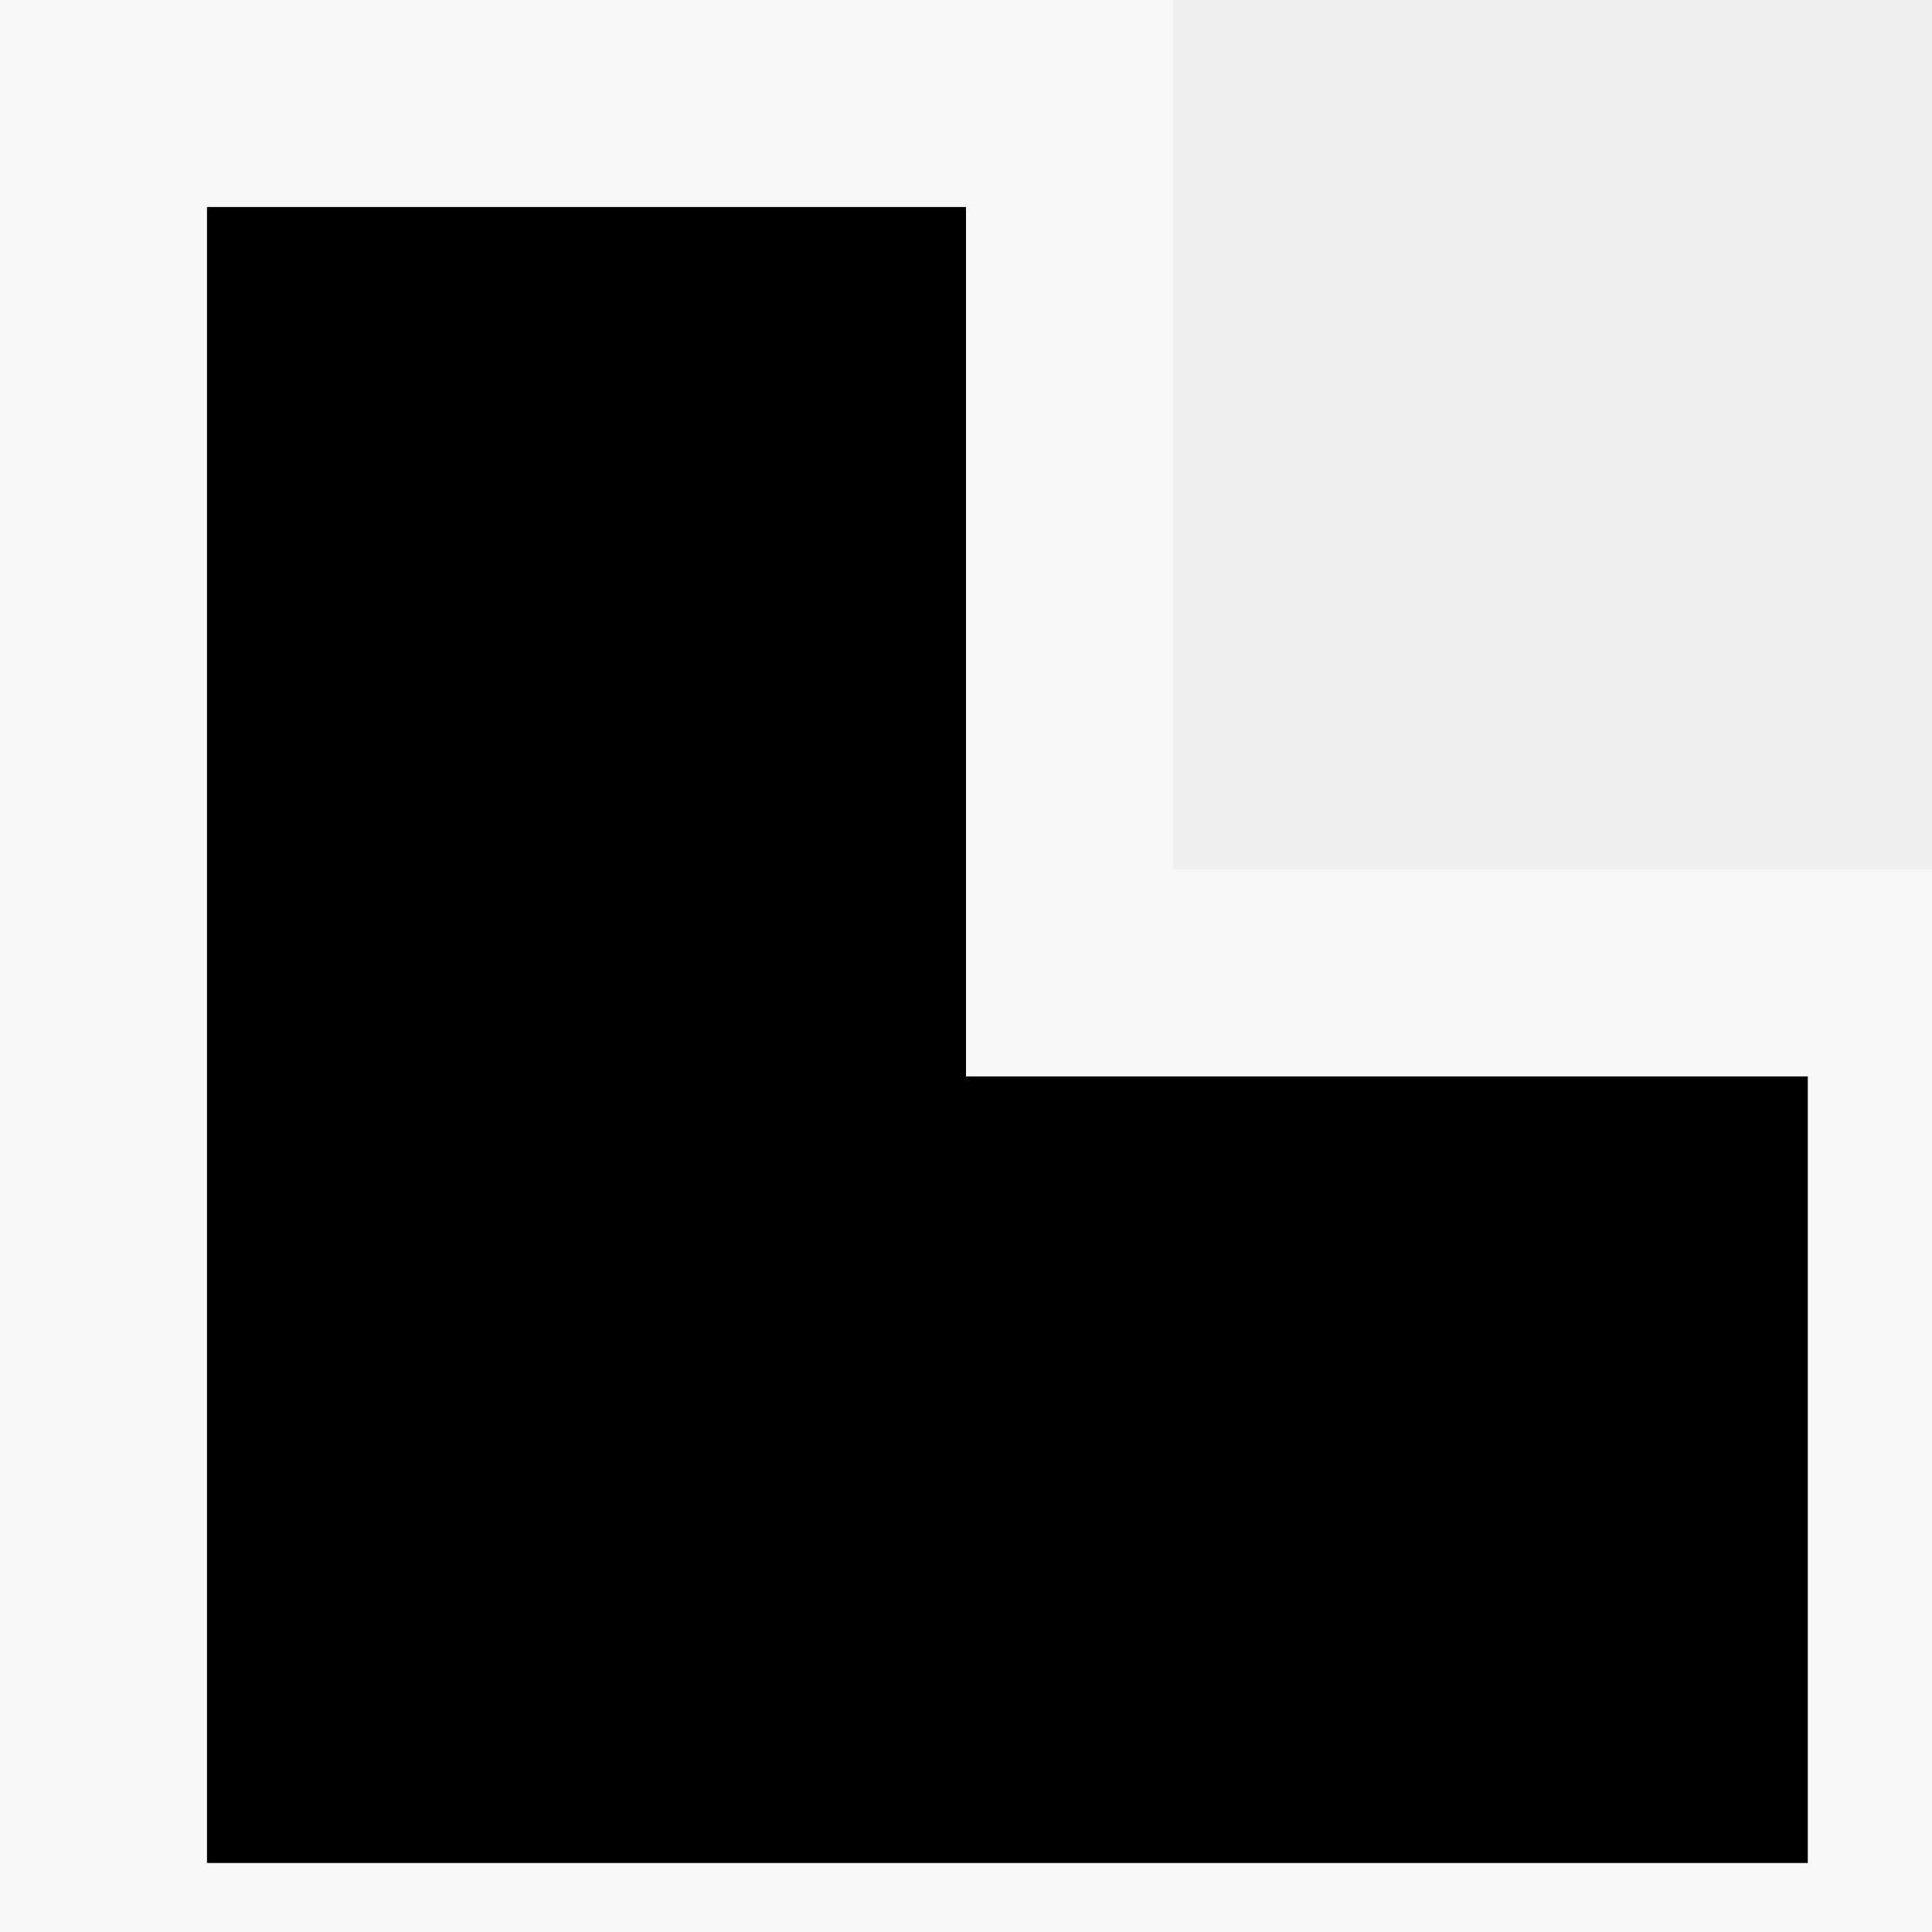
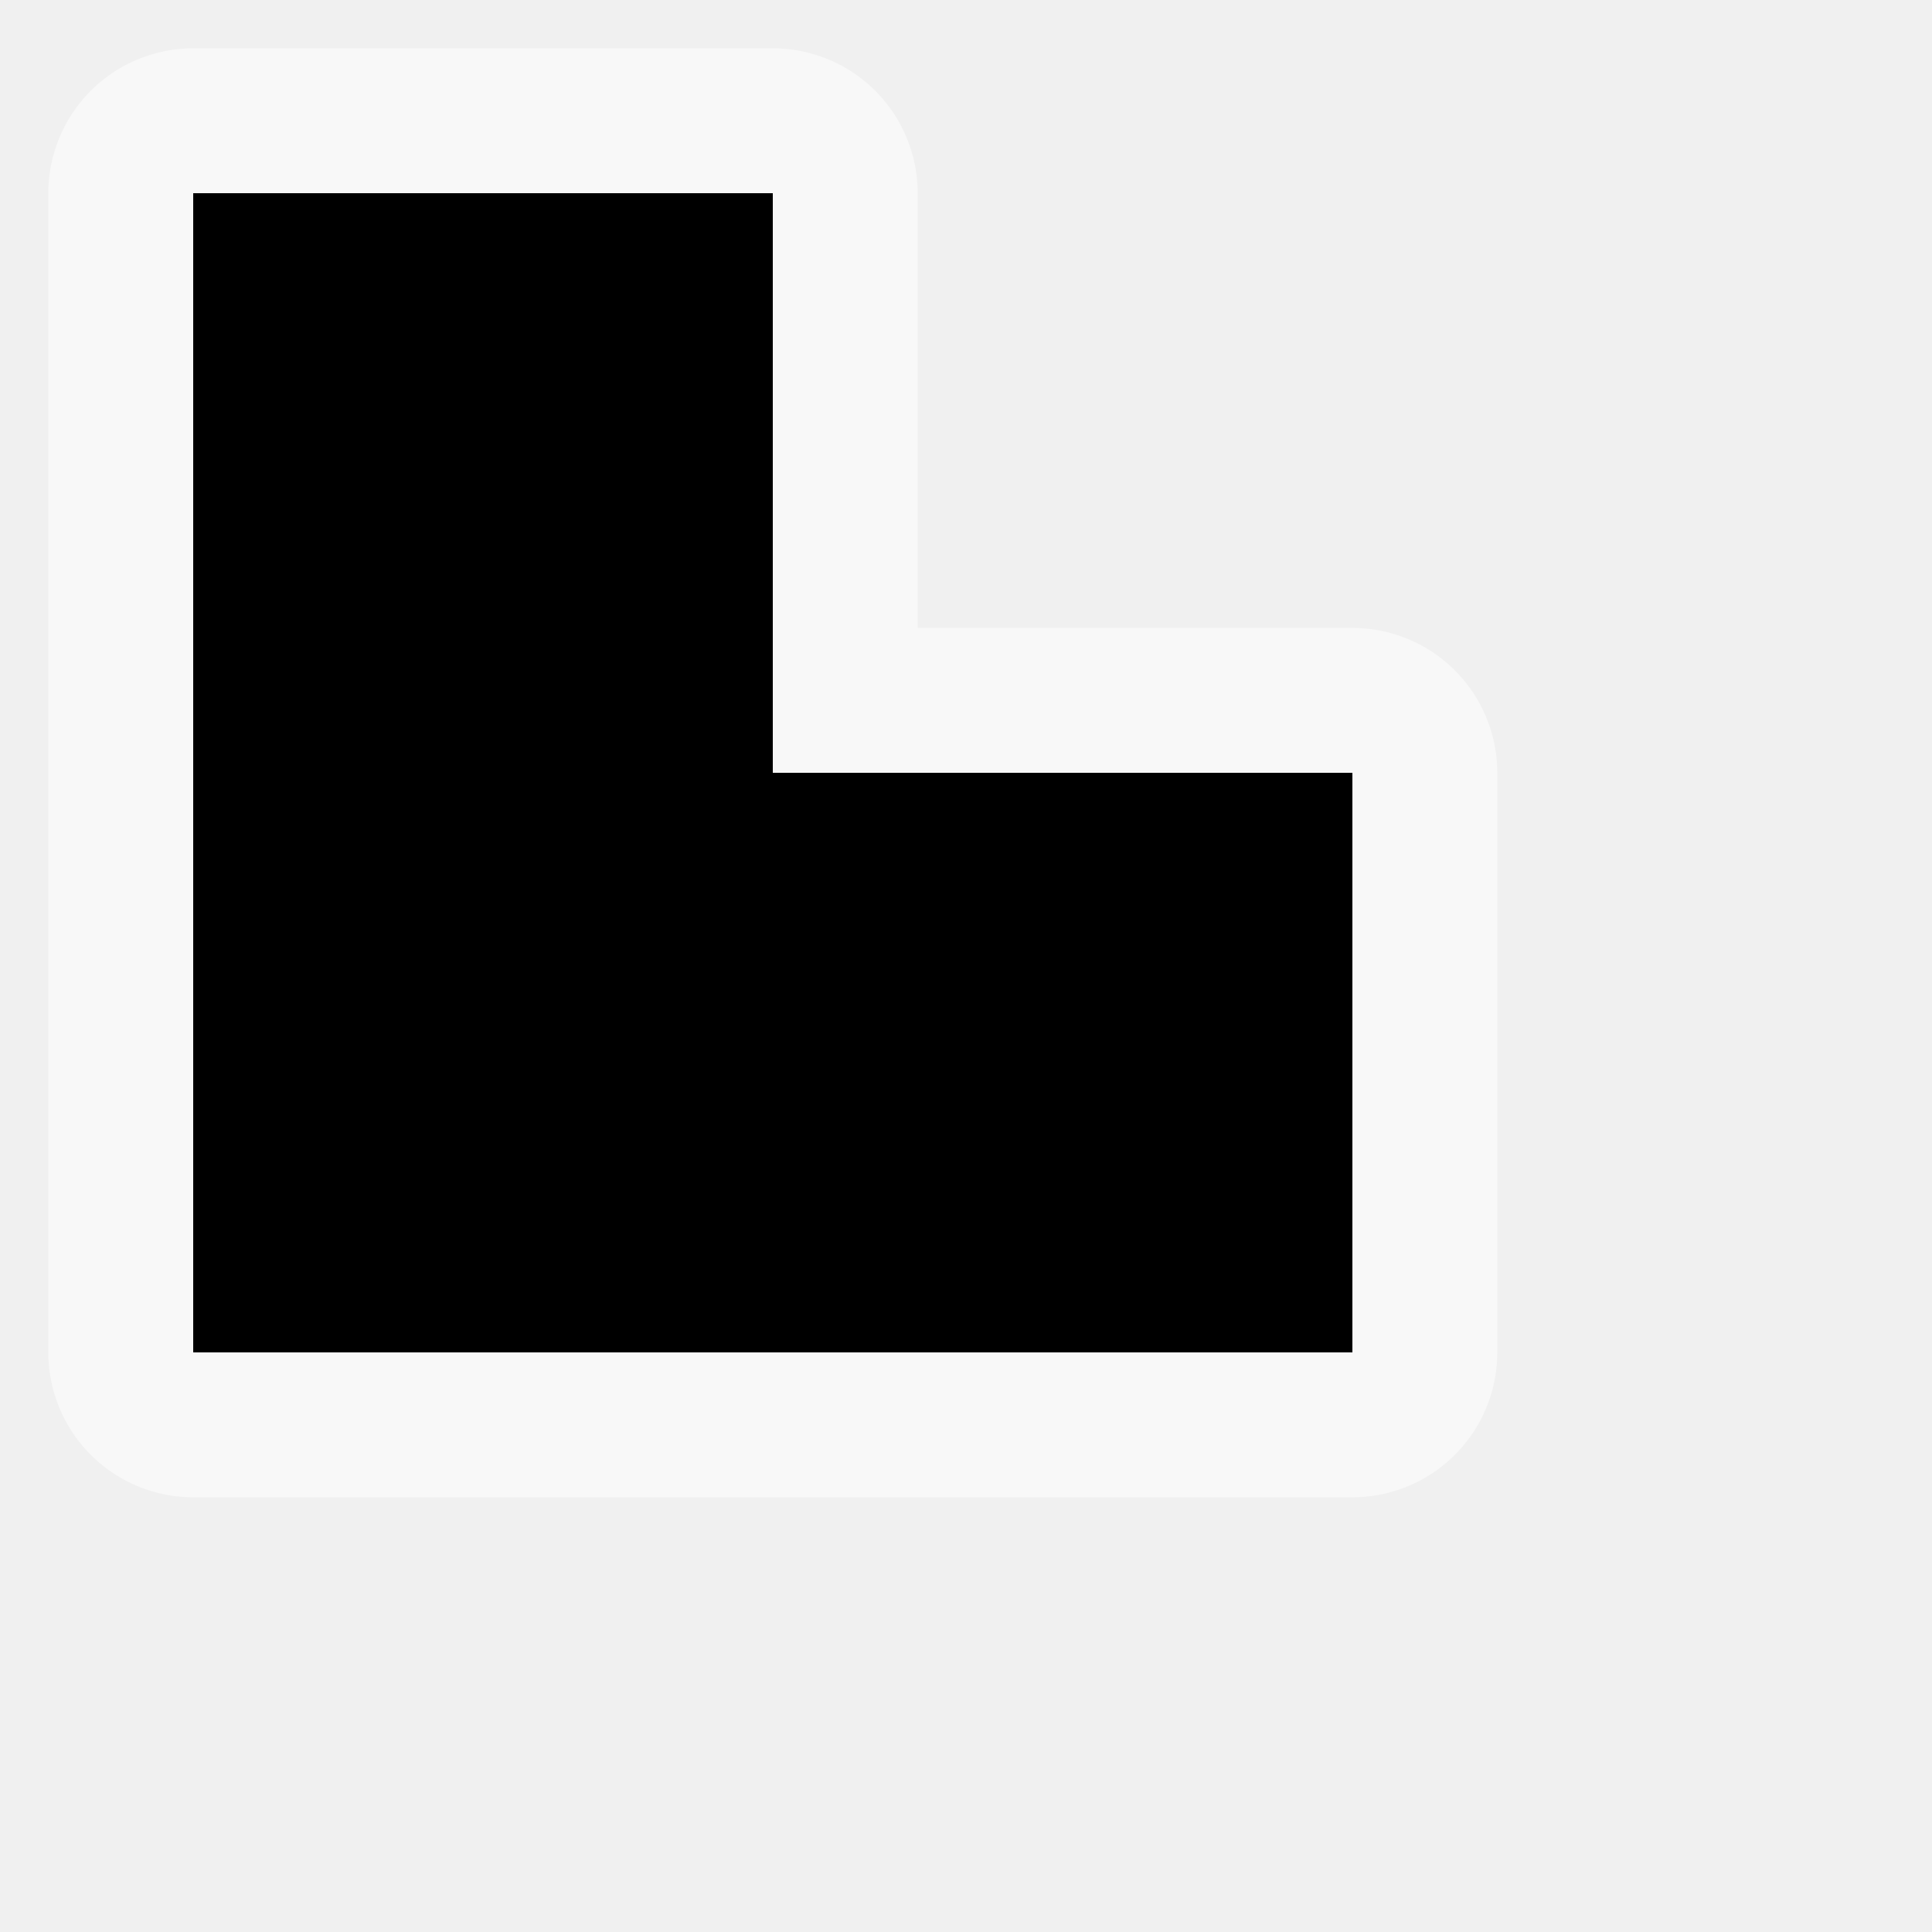
- <svg xmlns="http://www.w3.org/2000/svg" width="14" height="14">
-   <path d="M1.5 1.5v12h11.6V7.8H7V1.5z" opacity=".5" fill="none" stroke="#fff" stroke-width="3" />
-   <path d="M1.5 1.5v12h11.6V7.8H7V1.5z" />
+ <svg xmlns="http://www.w3.org/2000/svg" width="20" height="20">
+   <path d="M2 2v12h12V8H8V2z" stroke="#fff" stroke-width="3" stroke-linecap="round" stroke-linejoin="round" stroke-opacity=".5" />
+   <path d="M2 2v12h12V8H8V2z" />
</svg>
